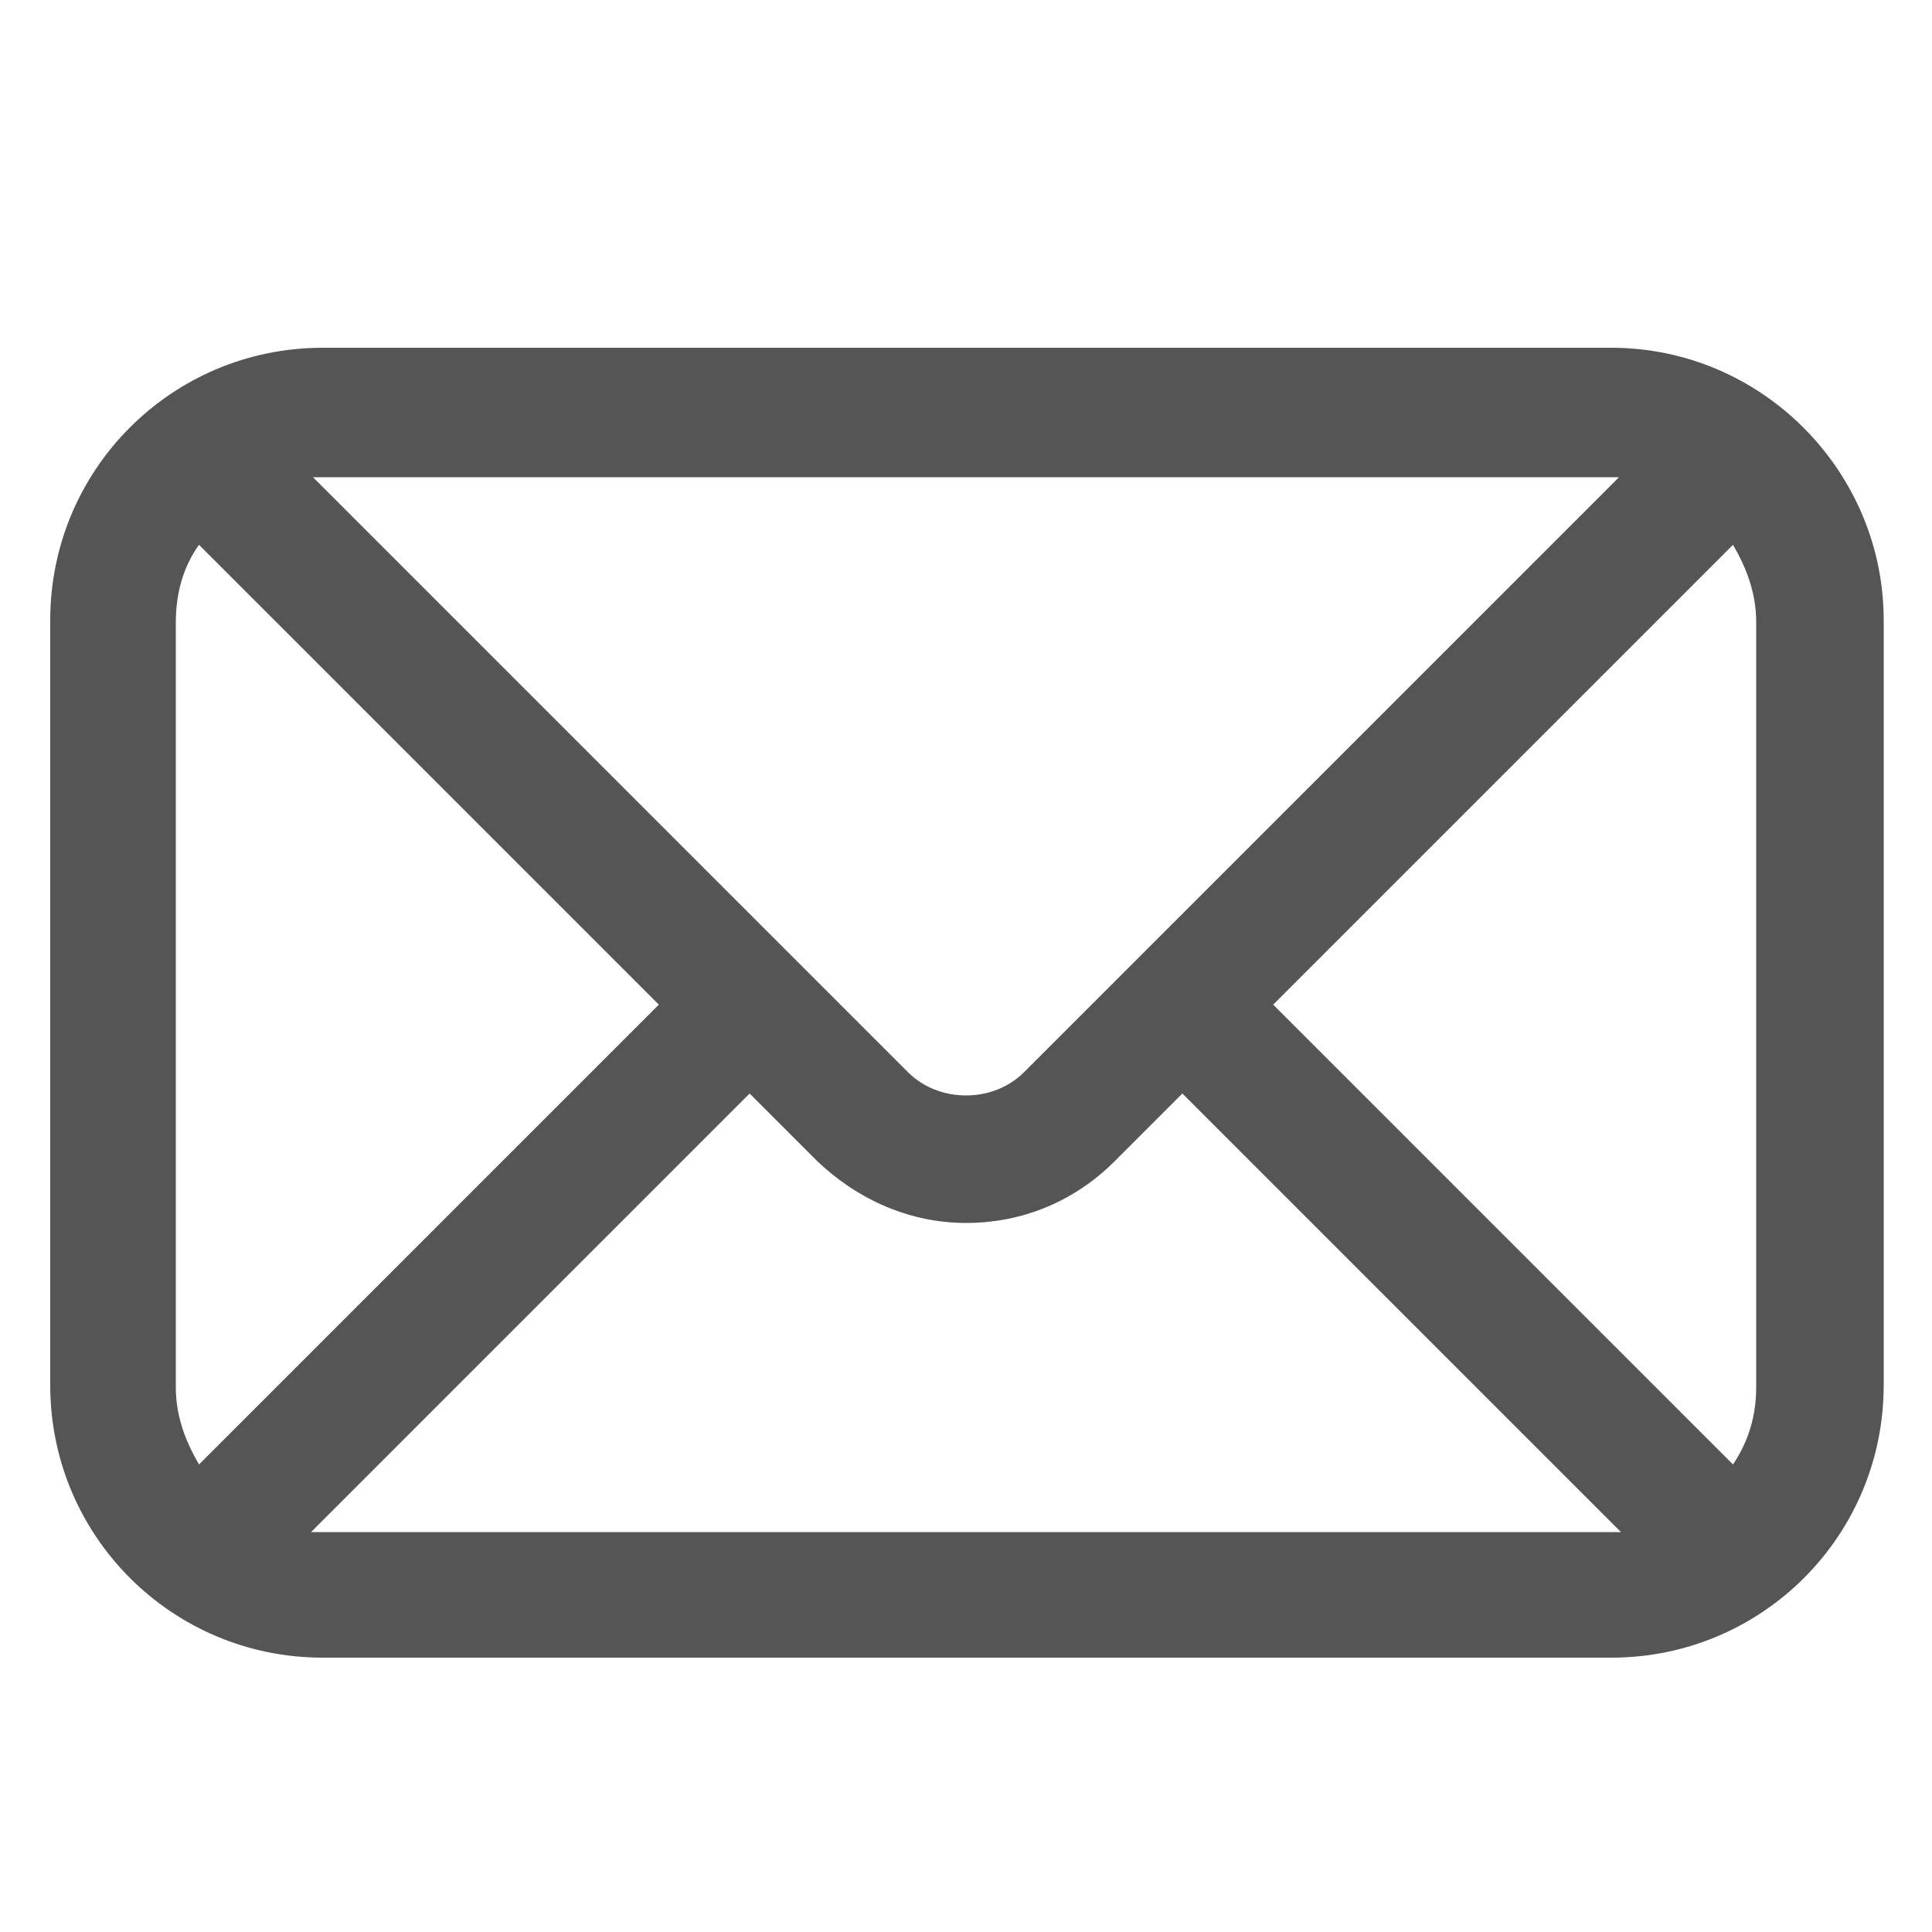
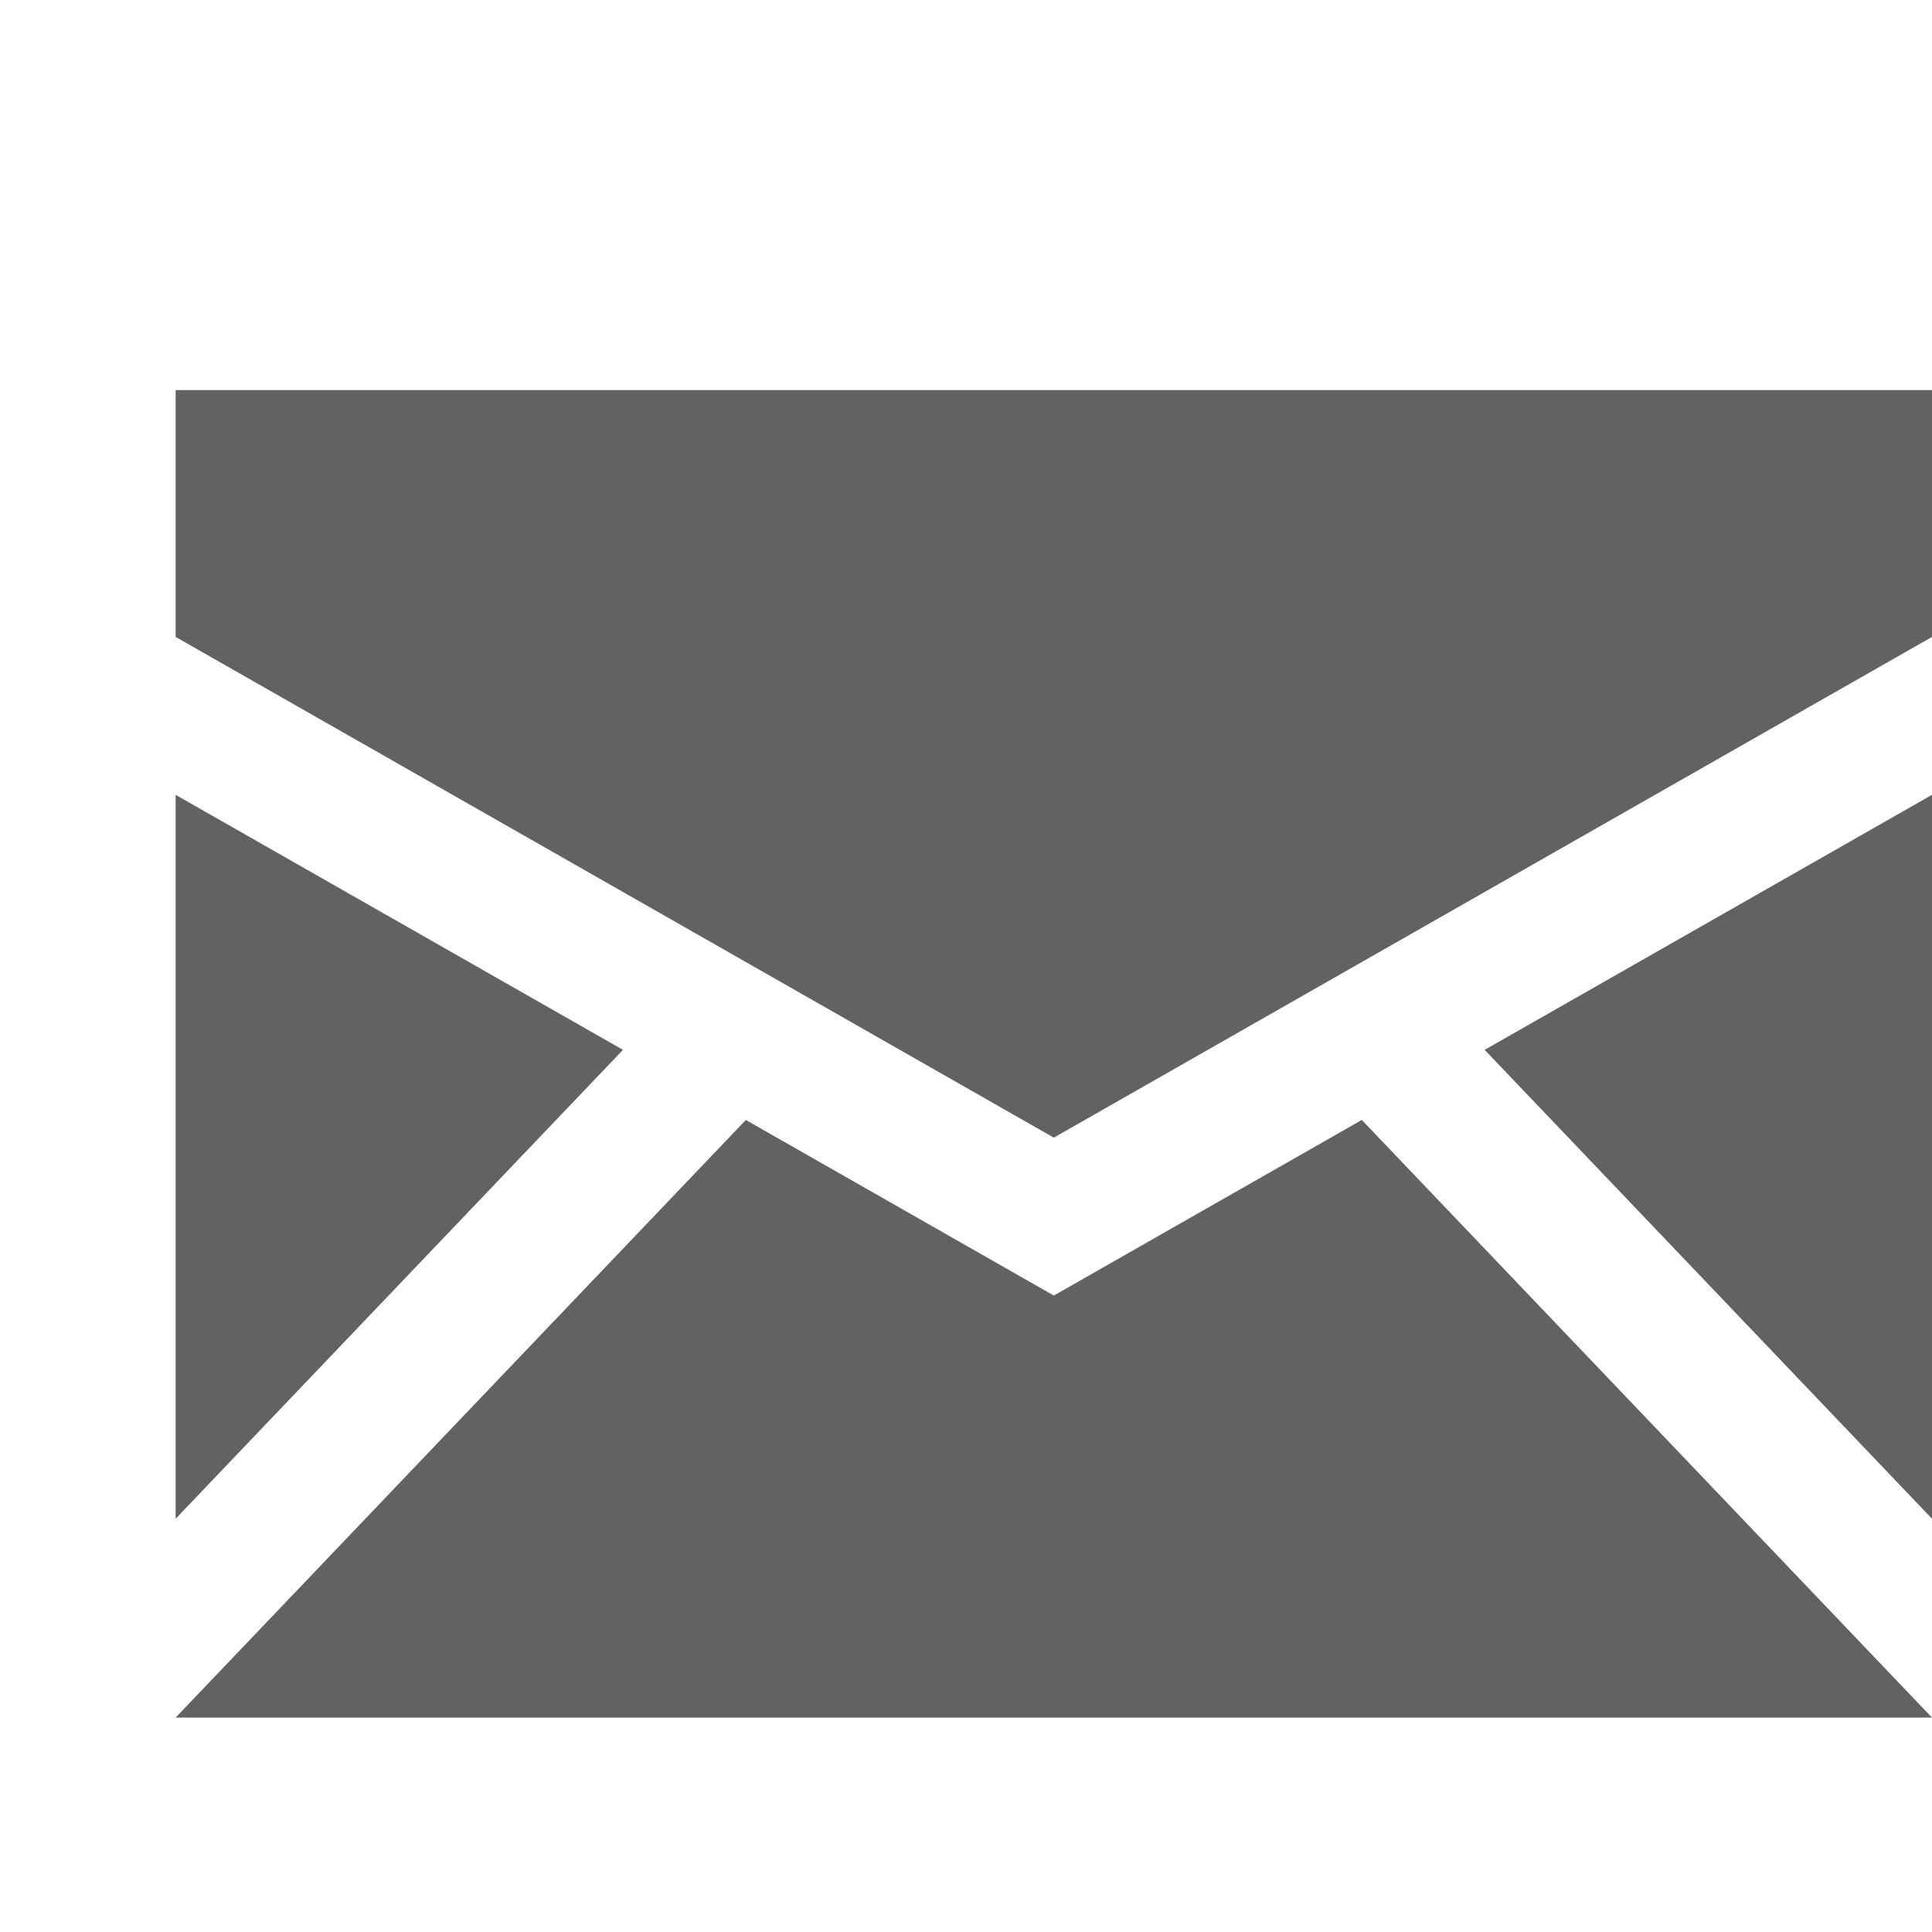
- <svg xmlns="http://www.w3.org/2000/svg" width="300px" height="300px" fill="#555555" version="1.1" viewBox="-949 949 100 100" xml:space="preserve">
-   <path stroke-width="20" d="m-865.6 967h-66.7c-7.8 0-14.1 6.3-14.1 14.1v39.6c0 7.8 6.3 14.1 14.1 14.1h66.7c7.8 0 14.1-6.3 14.1-14.1v-39.6c0-7.7-6.3-14.1-14.1-14.1zm-17.5 34 23.8-23.8c0.7 1.2 1.2 2.5 1.2 4v39.6c0 1.5-0.4 2.8-1.2 4l-23.8-23.8zm17.5-27.3h0.4l-30.8 30.8c-0.8 0.8-1.9 1.2-3 1.2s-2.2-0.4-3-1.2l-30.8-30.8h0.4 66.8zm-73.1 51.1c-0.7-1.2-1.2-2.5-1.2-4v-39.6c0-1.5 0.4-2.9 1.2-4l23.8 23.8-23.8 23.8zm6.3 3.5h-0.5l22.7-22.7 3.5 3.5c2.1 2 4.8 3.2 7.7 3.2s5.6-1.1 7.7-3.2l3.5-3.5 22.7 22.7h-0.5-66.8z" />
+ <svg xmlns="http://www.w3.org/2000/svg" viewBox="-120 -120 1320 1320">
+   <path d="M0 146.484v168.677l600 342.114l600-342.114V146.484H0zm0 276.563v494.604L305.64 597.29L0 423.047zm1200 0L894.36 597.29L1200 917.651V423.047zM389.575 645.19L0 1053.516h1200L810.425 645.19L600 765.161L389.575 645.19z" fill="#626262" />
</svg>
